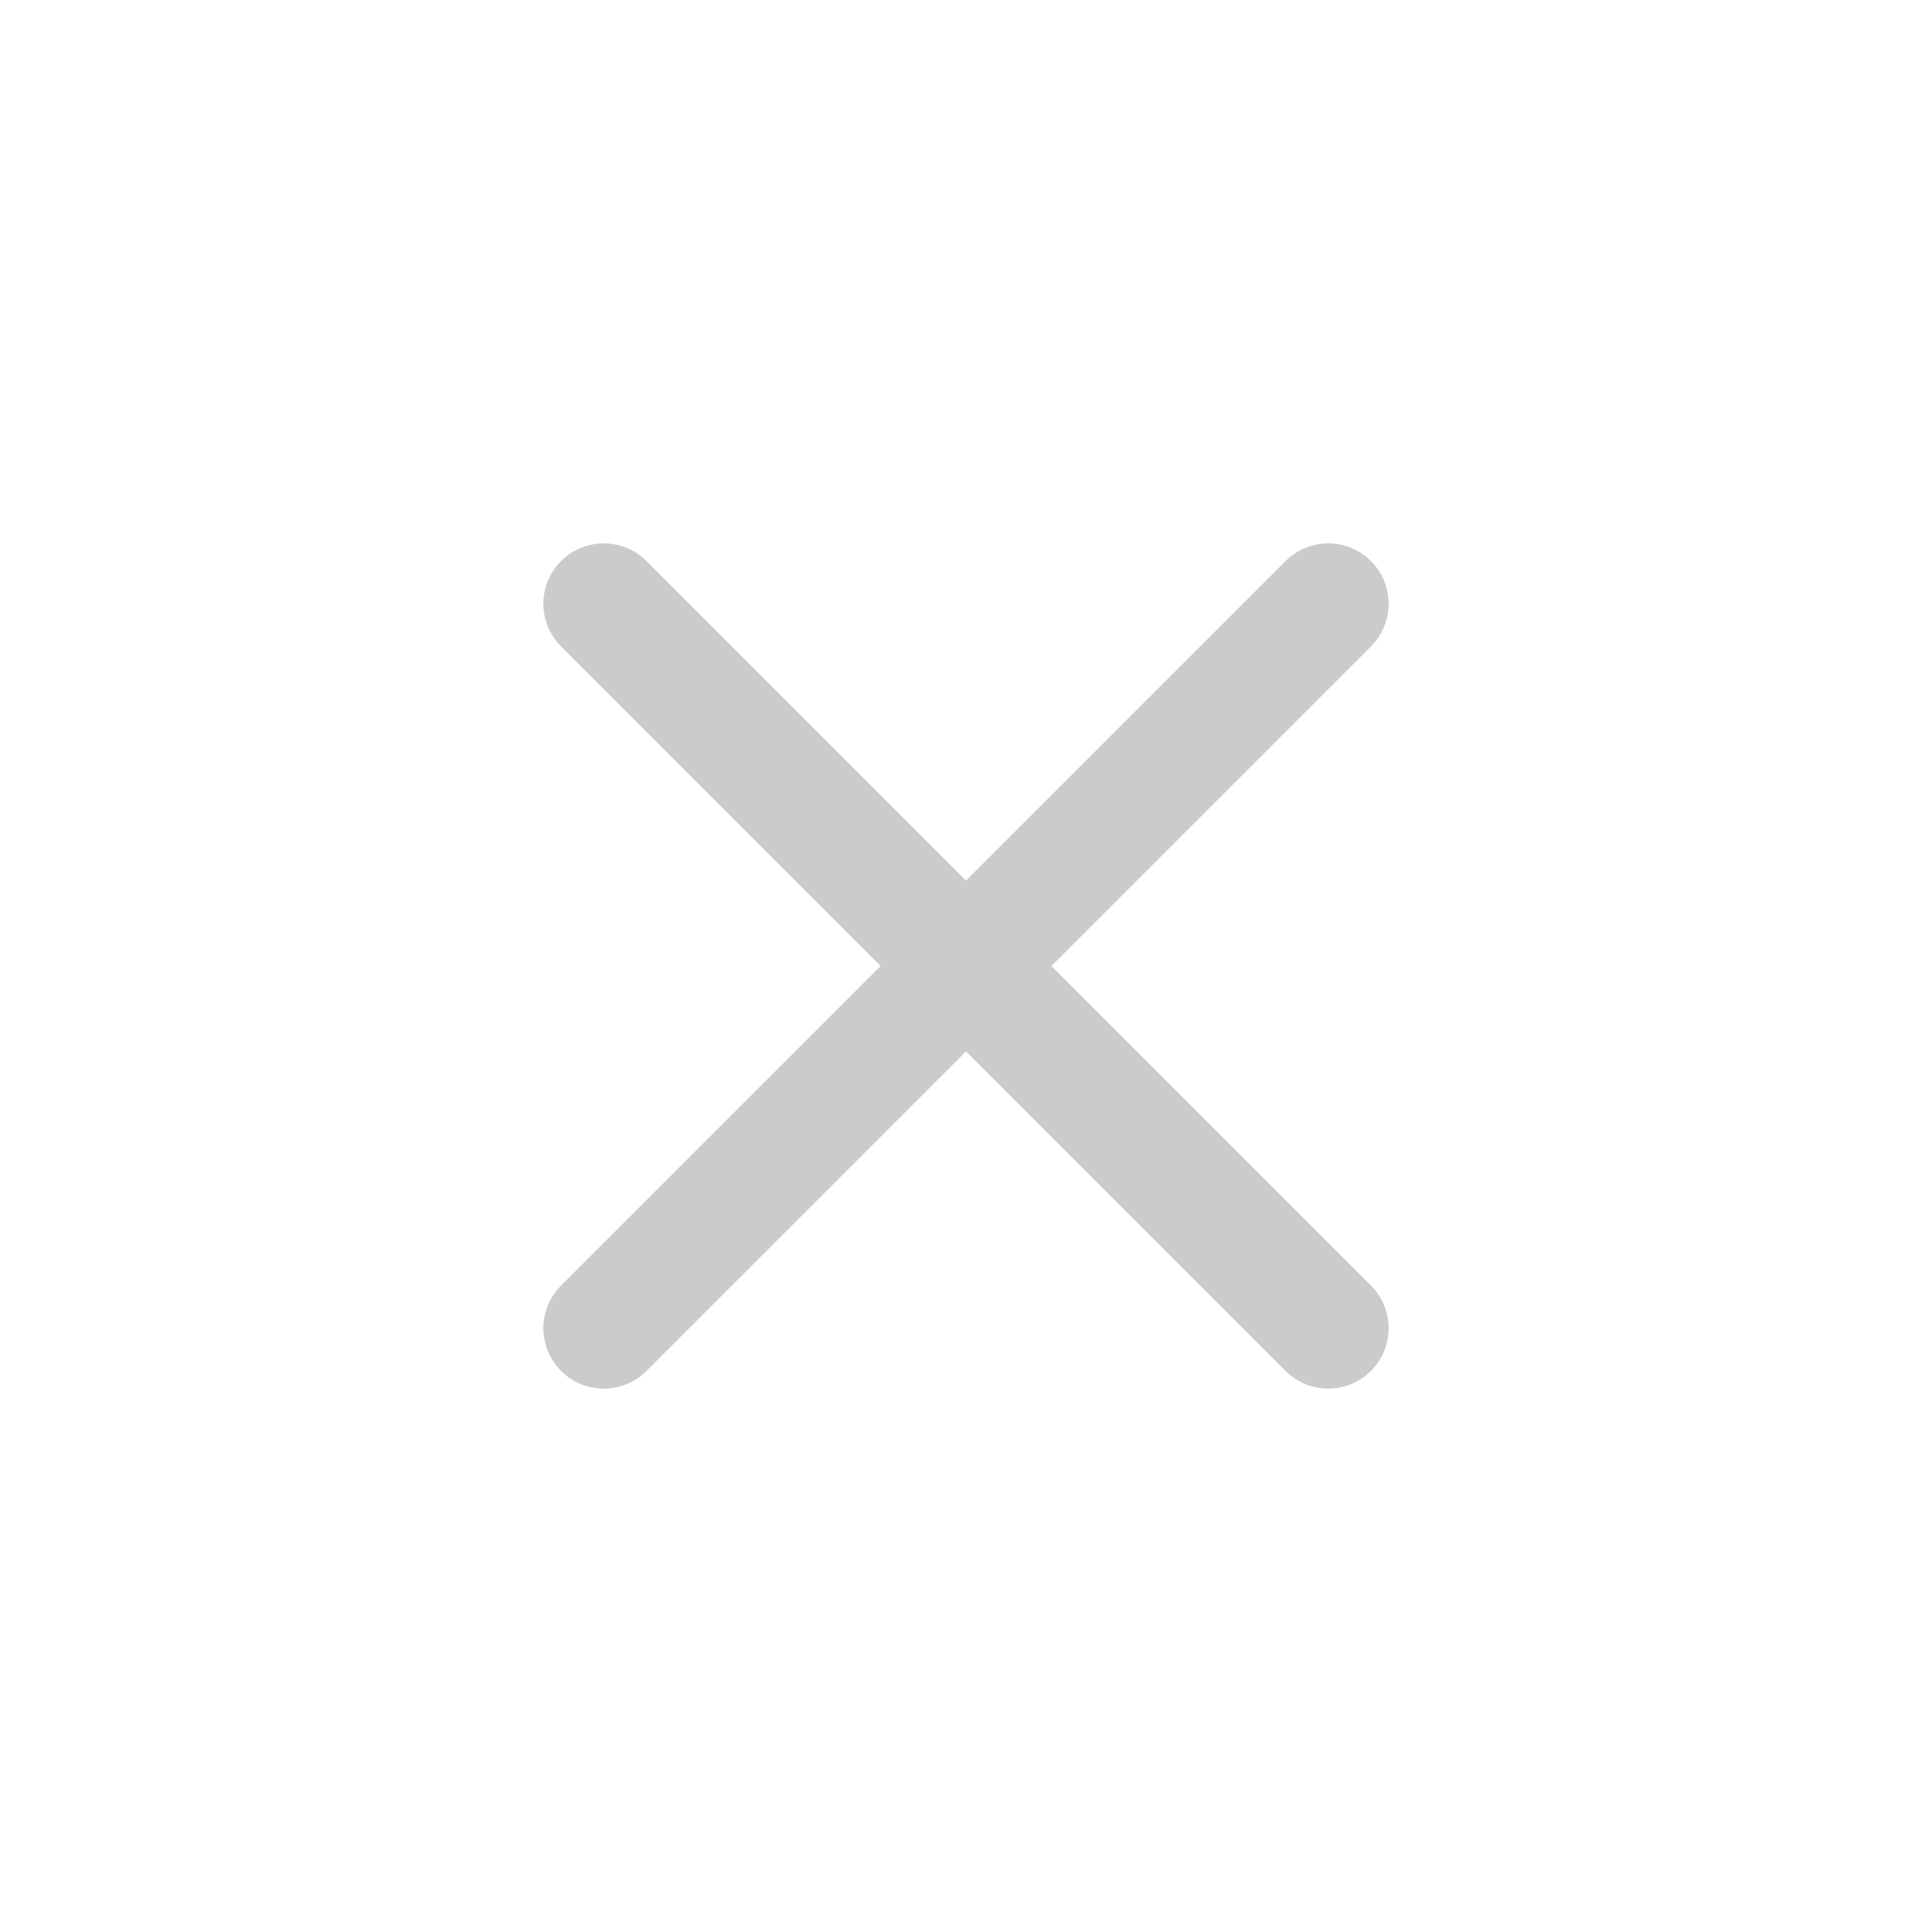
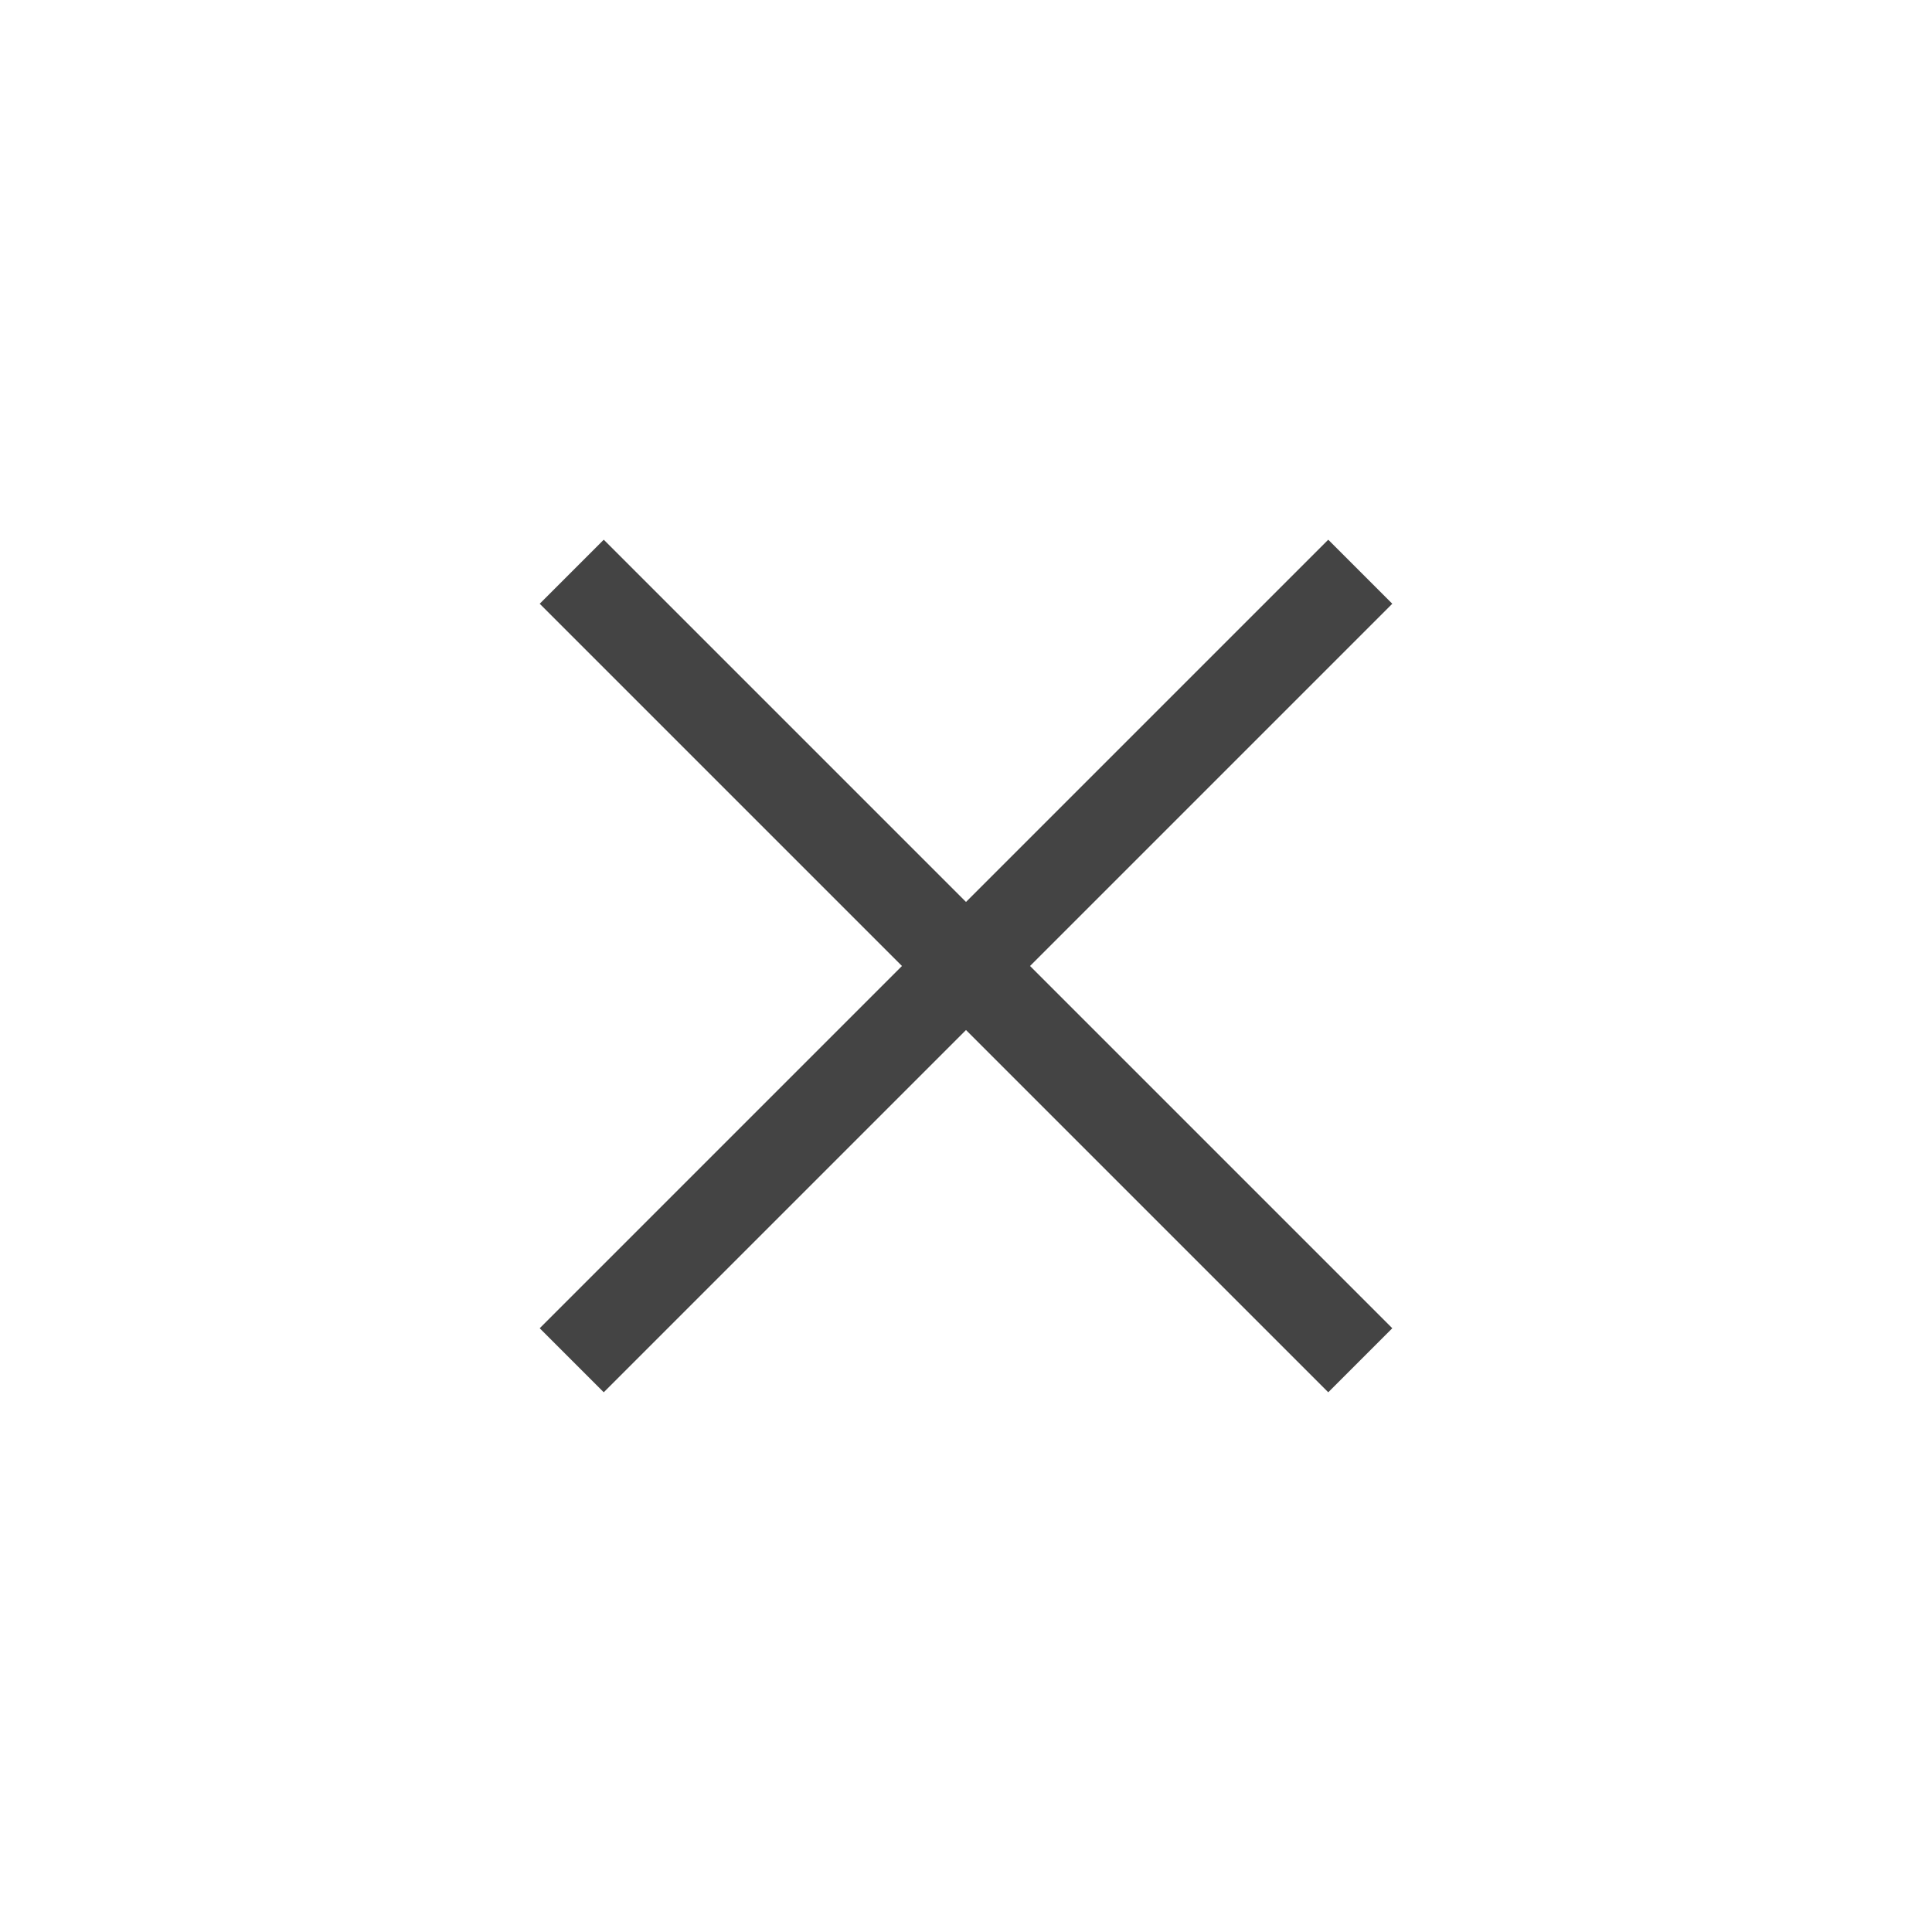
- <svg xmlns="http://www.w3.org/2000/svg" x="0px" y="0px" viewBox="0 0 64 64" width="12" height="12">
-   <g class="nc-icon-wrapper" stroke-linecap="round" stroke-linejoin="round" stroke-width="4" fill="#cbcbcb" stroke="#cbcbcb">
-     <line fill="none" stroke="#cbcbcb" stroke-miterlimit="10" x1="44" y1="20" x2="20" y2="44" />
-     <line fill="none" stroke="#cbcbcb" stroke-miterlimit="10" x1="44" y1="44" x2="20" y2="20" />
+ <svg xmlns="http://www.w3.org/2000/svg" x="0px" y="0px" width="64px" height="64px" viewBox="0 0 64 64">
+   <g stroke-width="3" transform="translate(0, 0)">
+     <line fill="none" stroke="#444444" stroke-width="3" stroke-linecap="square" stroke-miterlimit="10" x1="44" y1="20" x2="20" y2="44" stroke-linejoin="miter" />
+     <line fill="none" stroke="#444444" stroke-width="3" stroke-linecap="square" stroke-miterlimit="10" x1="44" y1="44" x2="20" y2="20" stroke-linejoin="miter" />
  </g>
</svg>
